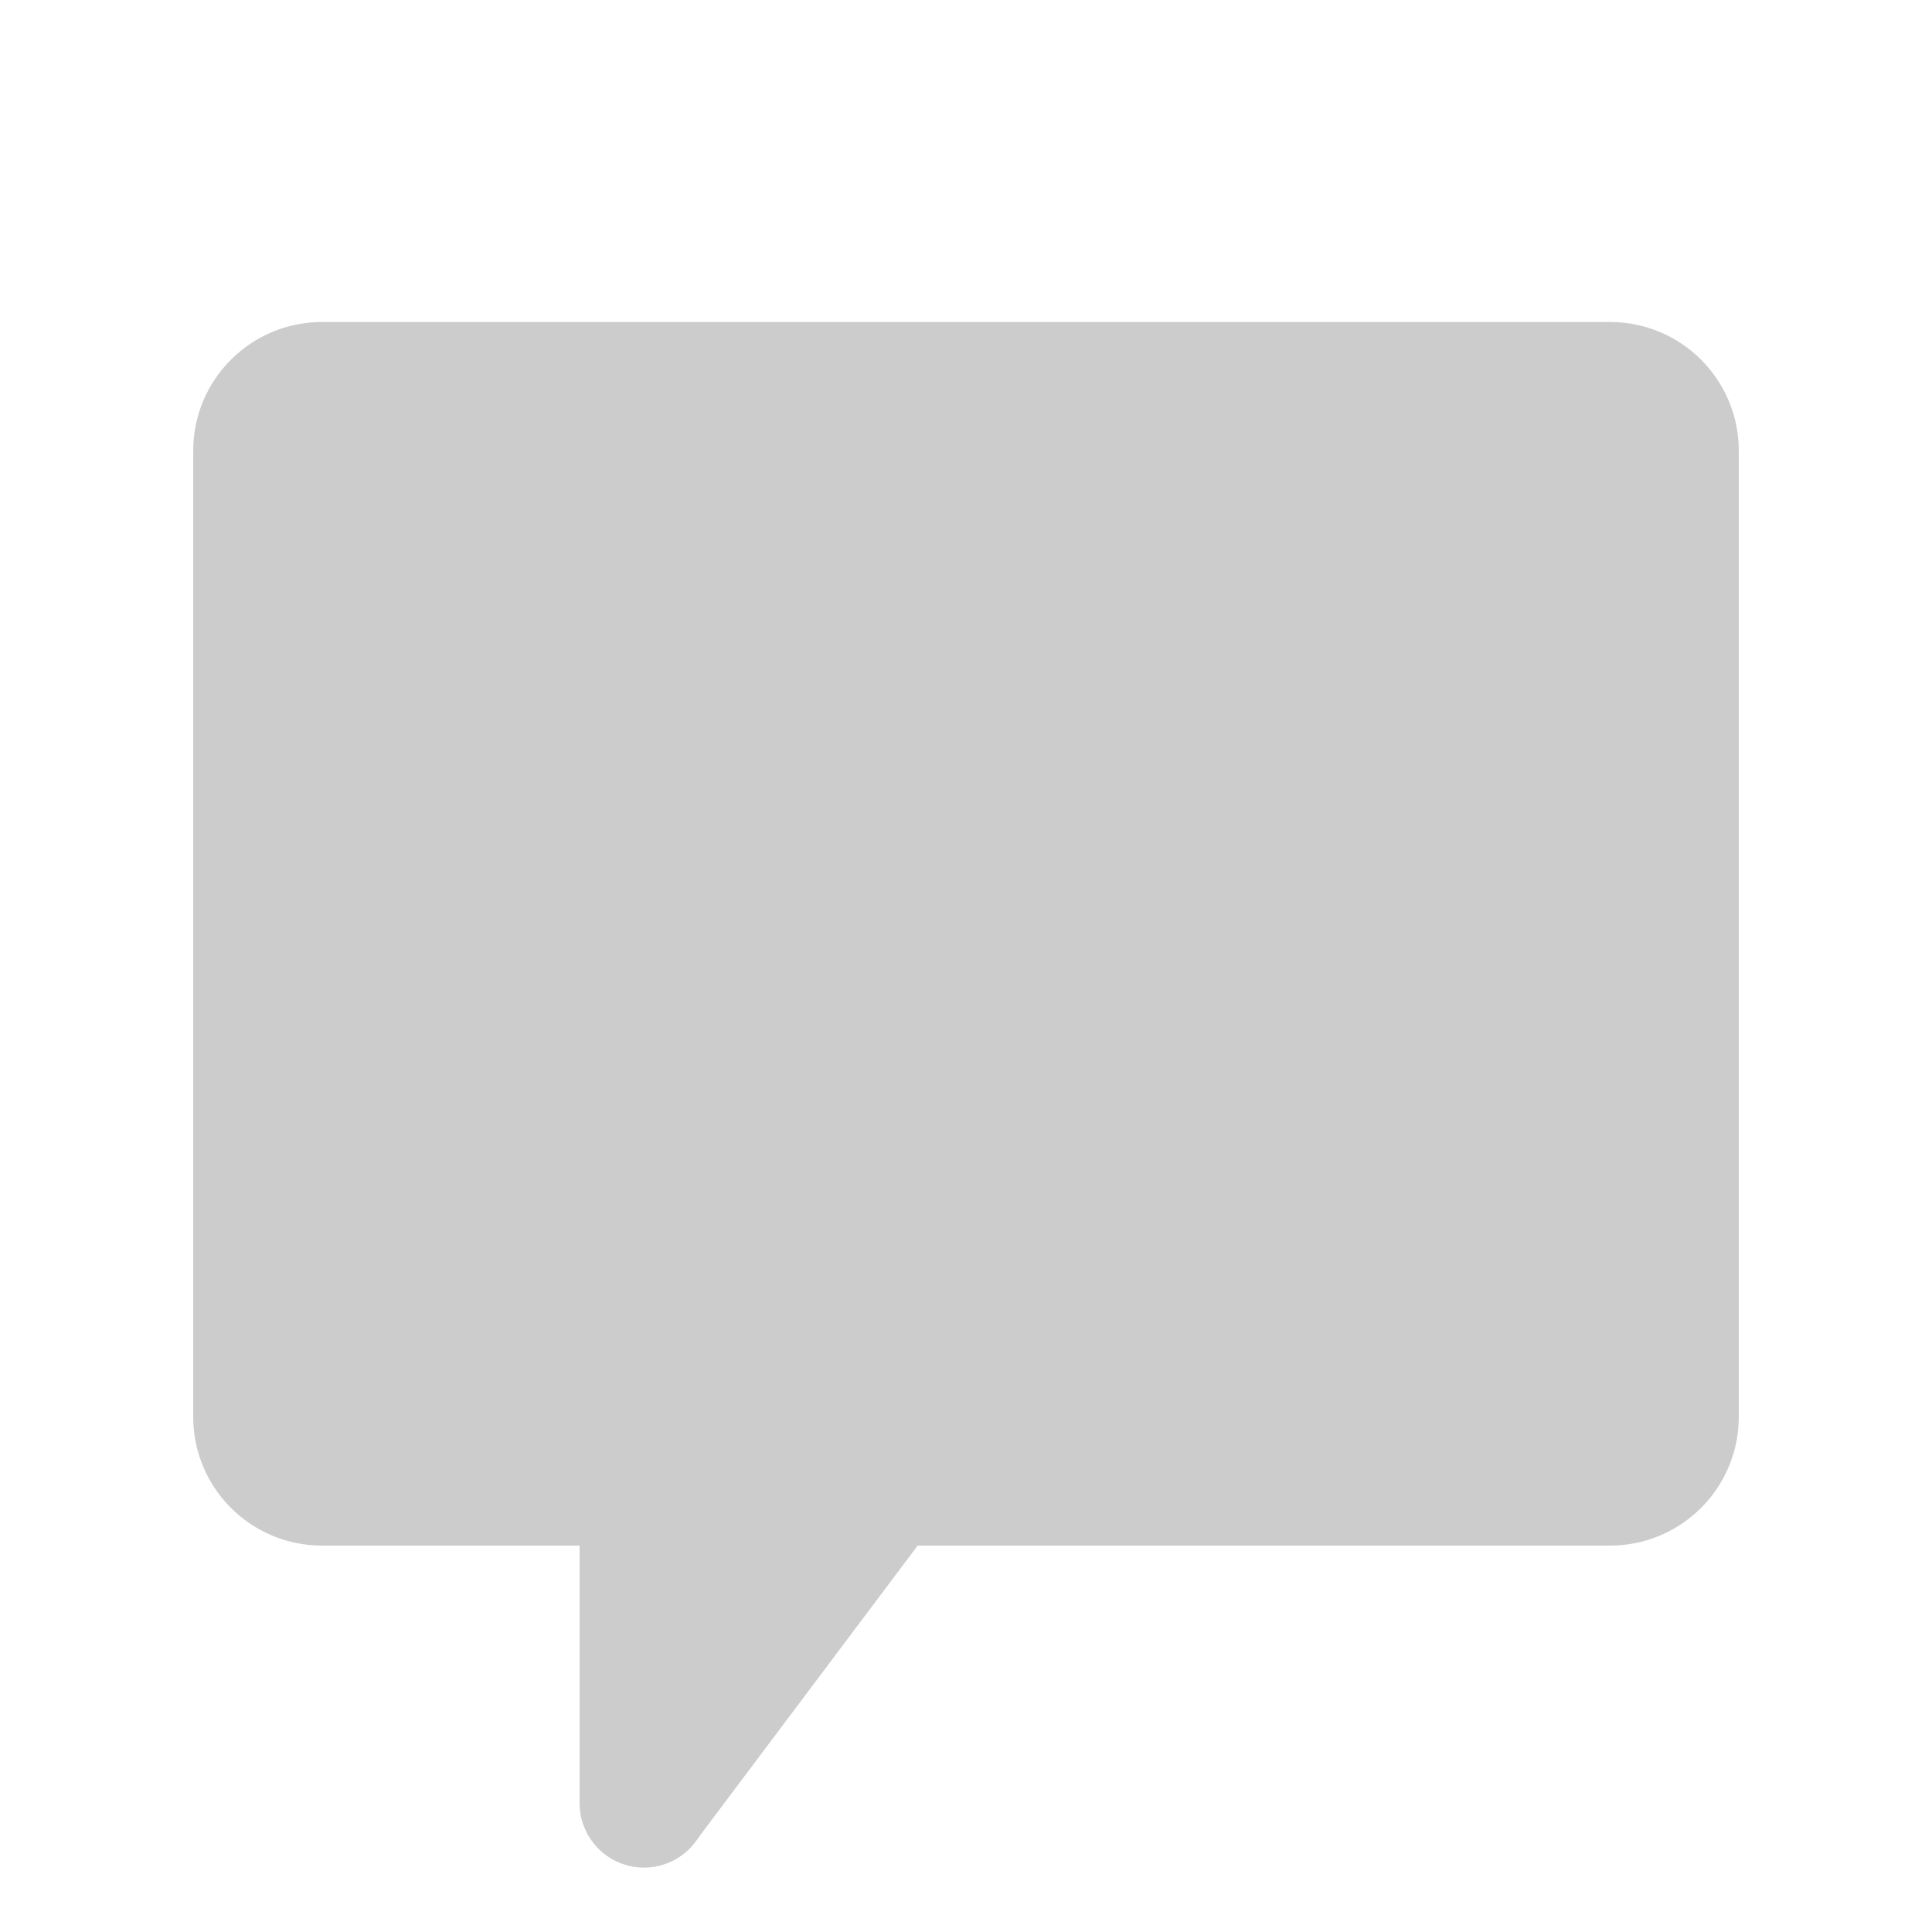
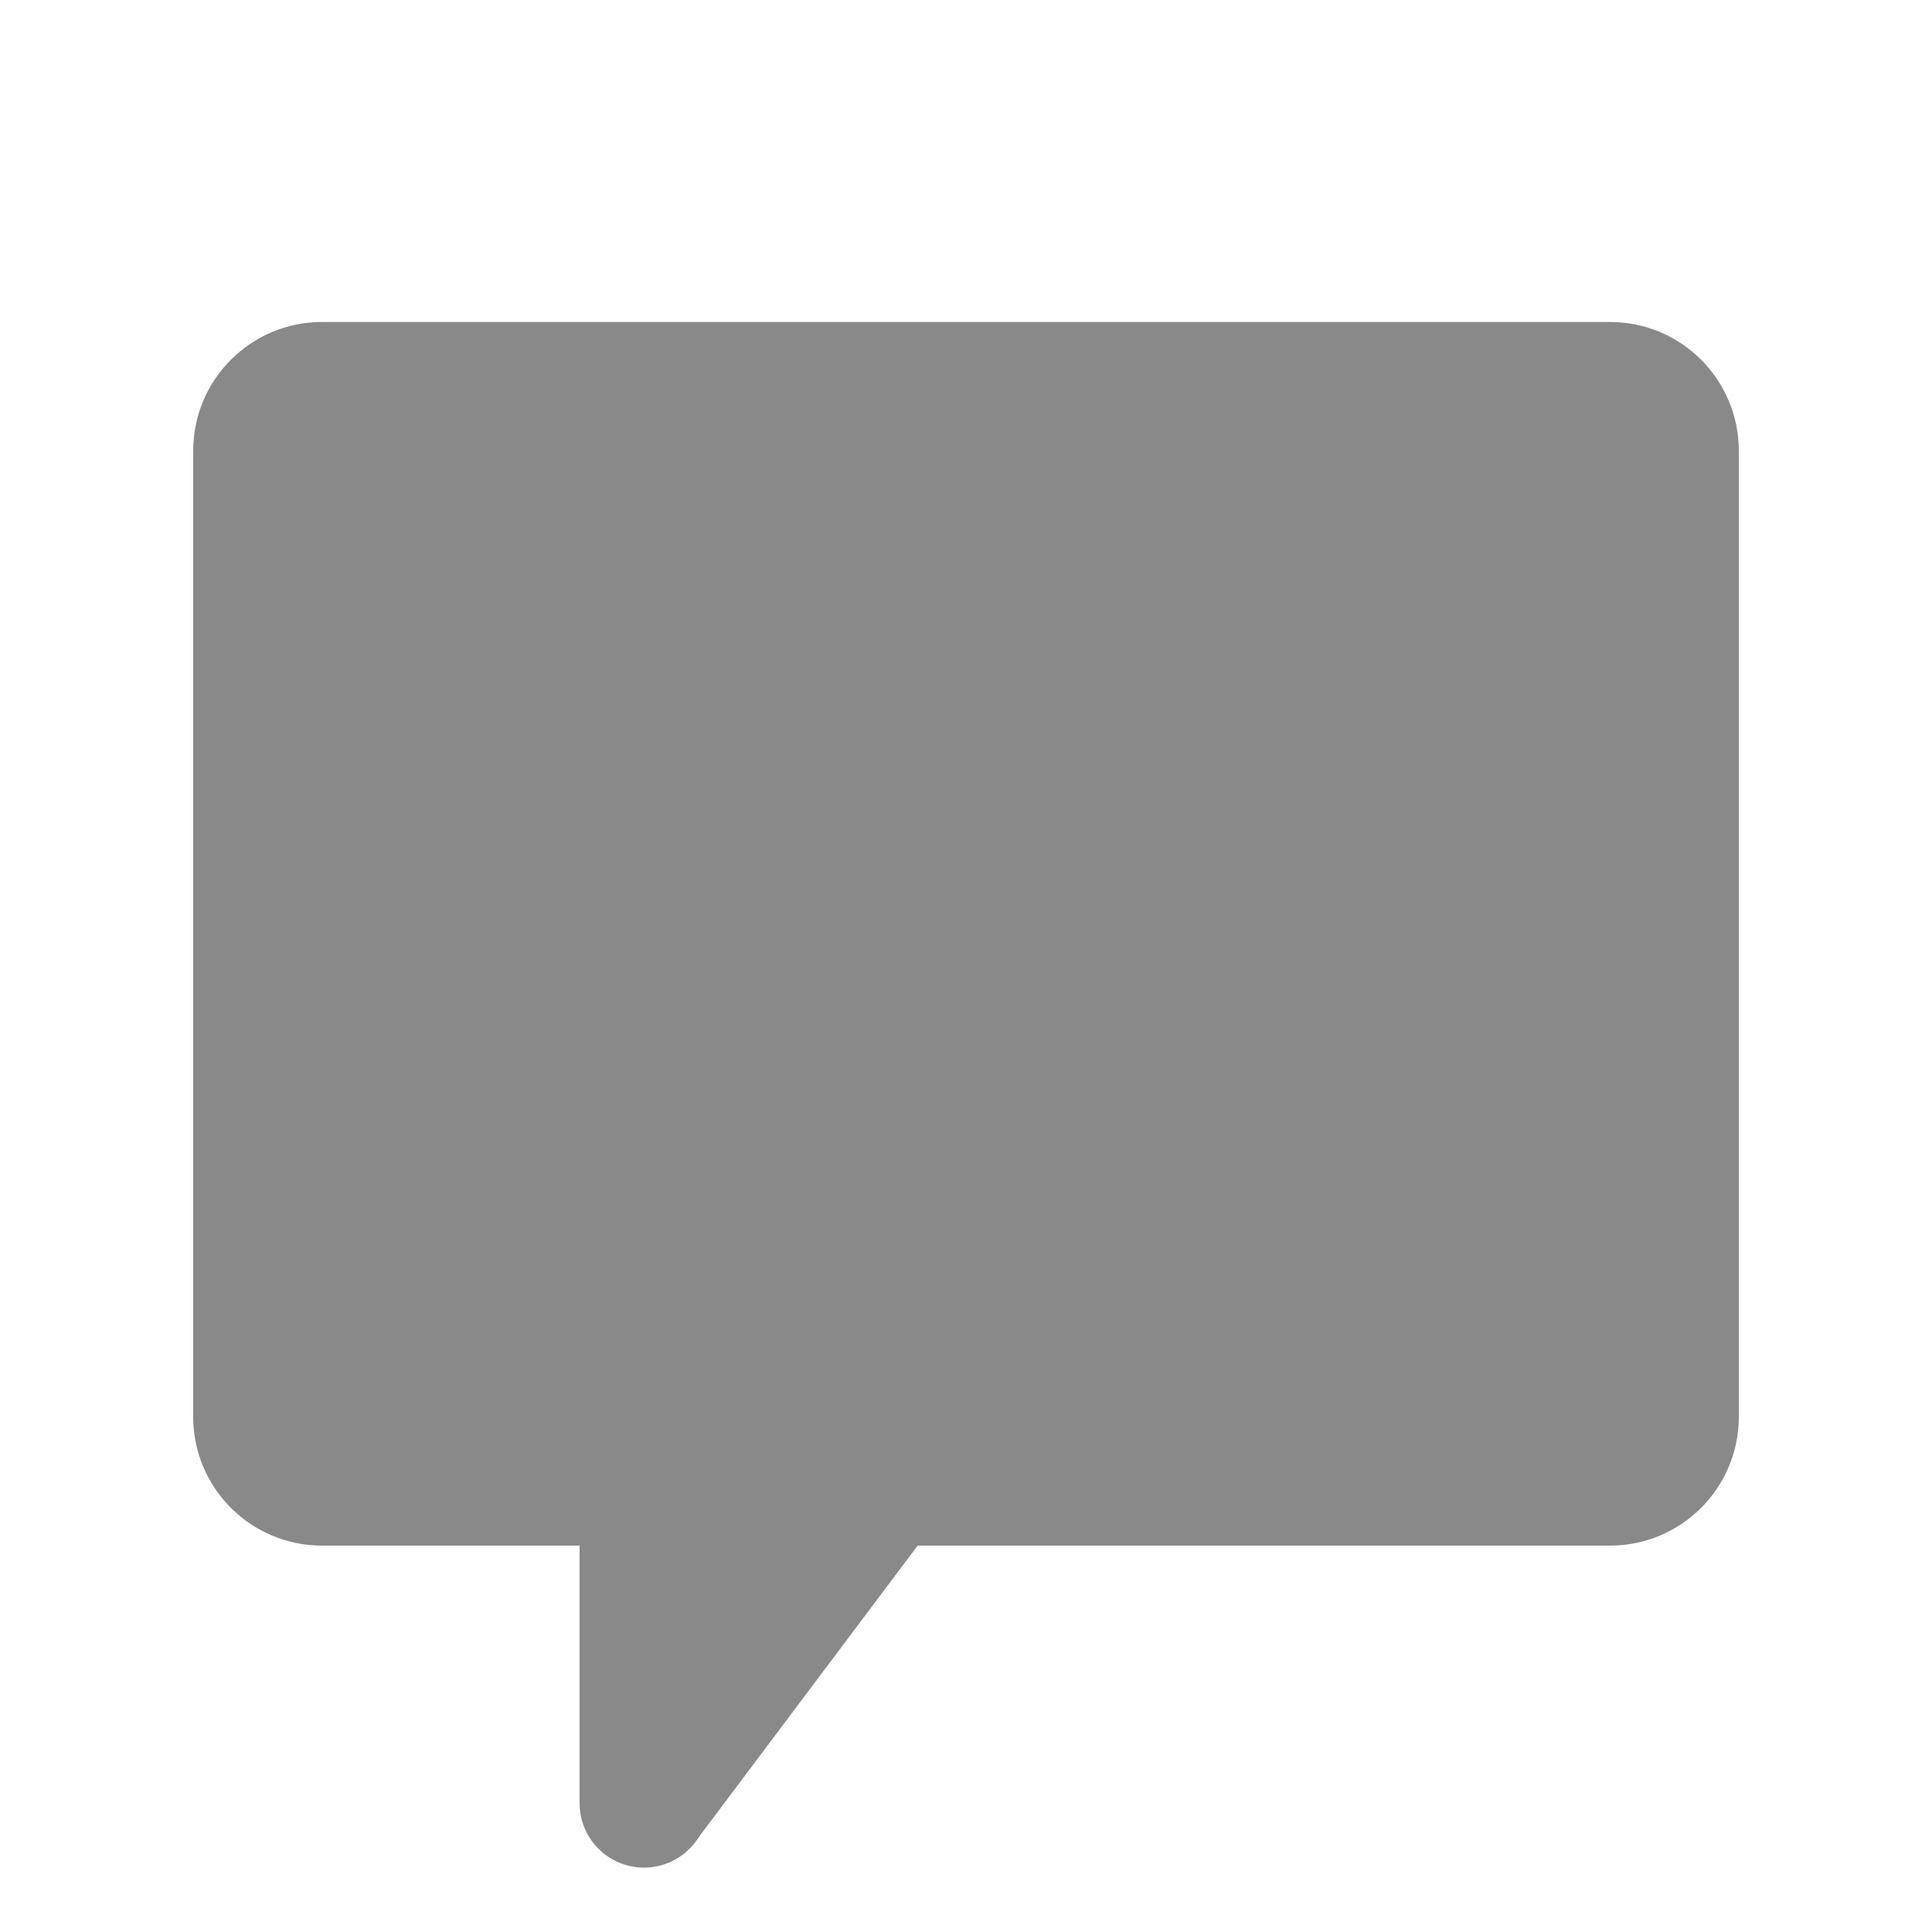
<svg xmlns="http://www.w3.org/2000/svg" id="Layer_1" style="enable-background:new 0 0 30 30;" version="1.1" viewBox="0 0 30 30" xml:space="preserve" height="32px" width="32px">
-   <path d="M25,24H5c-1.105,0-2-0.895-2-2V7c0-1.105,0.895-2,2-2h20c1.105,0,2,0.895,2,2v15C27,23.105,26.105,24,25,24z" fill="#cccccc" />
-   <polygon points="9,28 9,23 15,23 10.818,28.57 " fill="#cccccc" />
-   <circle cx="10" cy="28" r="1" fill="#cccccc" />
+   <path d="M25,24H5c-1.105,0-2-0.895-2-2V7c0-1.105,0.895-2,2-2h20c1.105,0,2,0.895,2,2v15C27,23.105,26.105,24,25,24z" fill="#898989" />
+   <polygon points="9,28 9,23 15,23 10.818,28.57 " fill="#898989" />
+   <circle cx="10" cy="28" r="1" fill="#898989" />
</svg>
